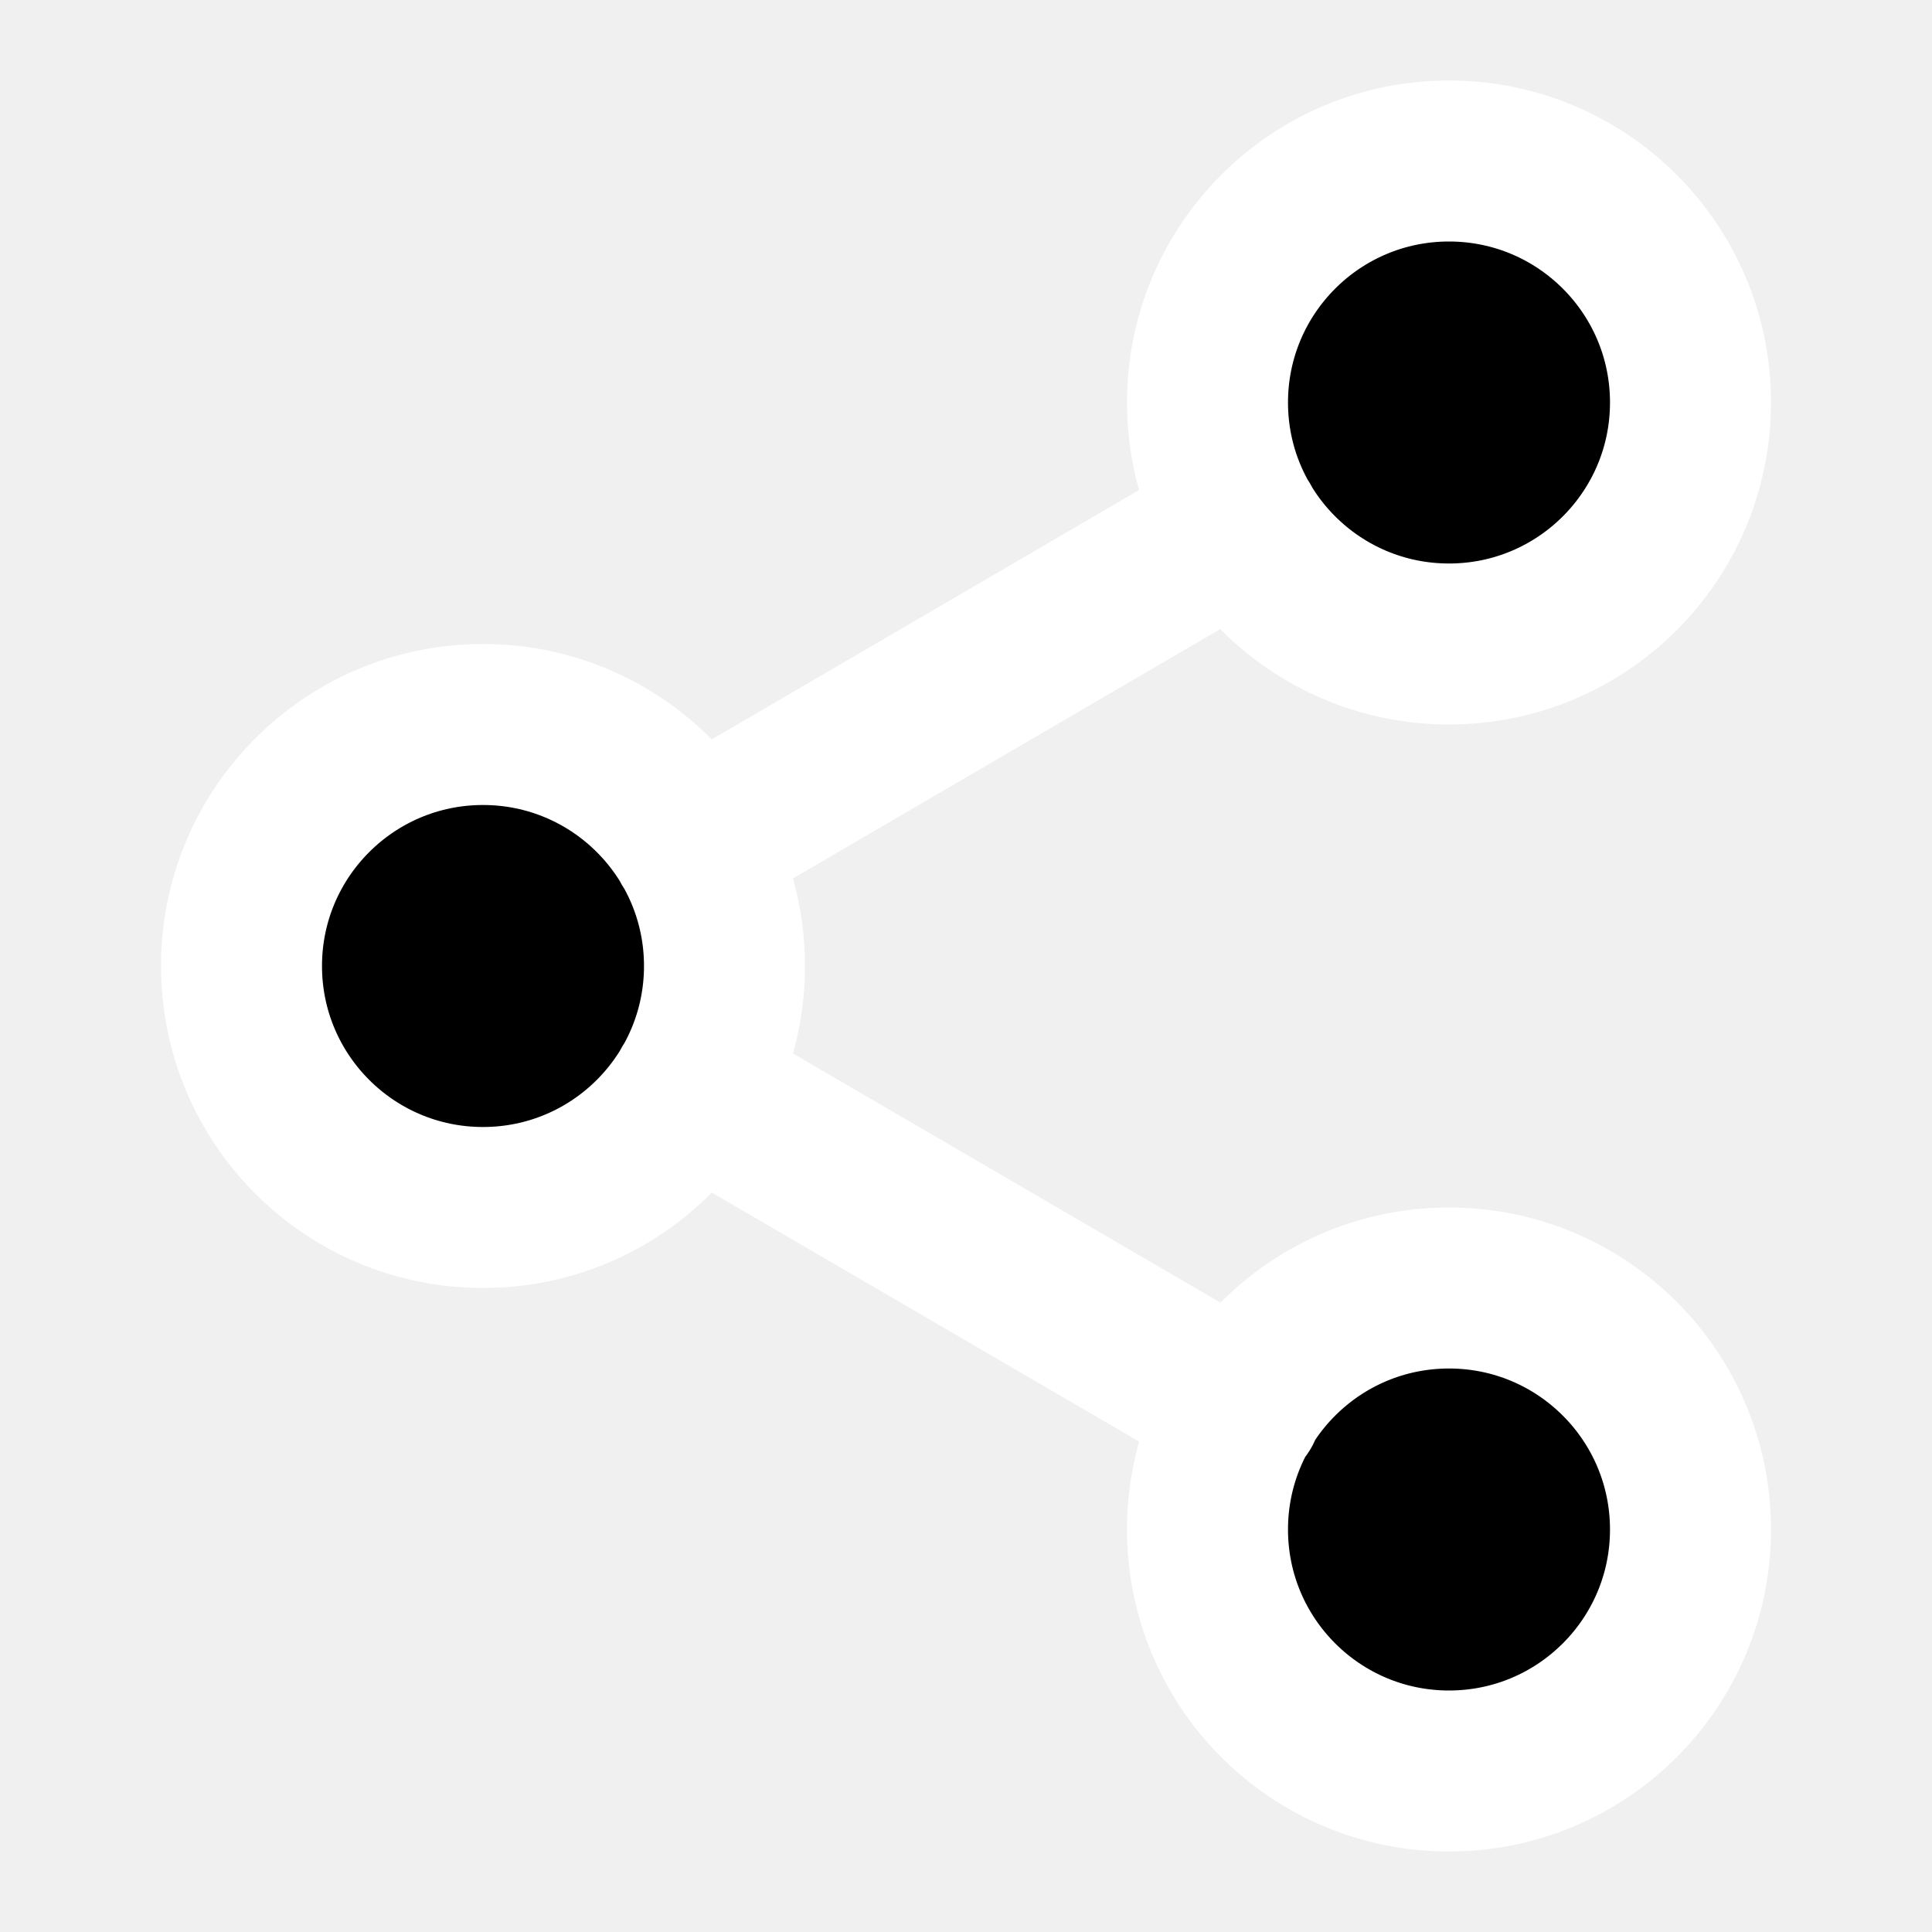
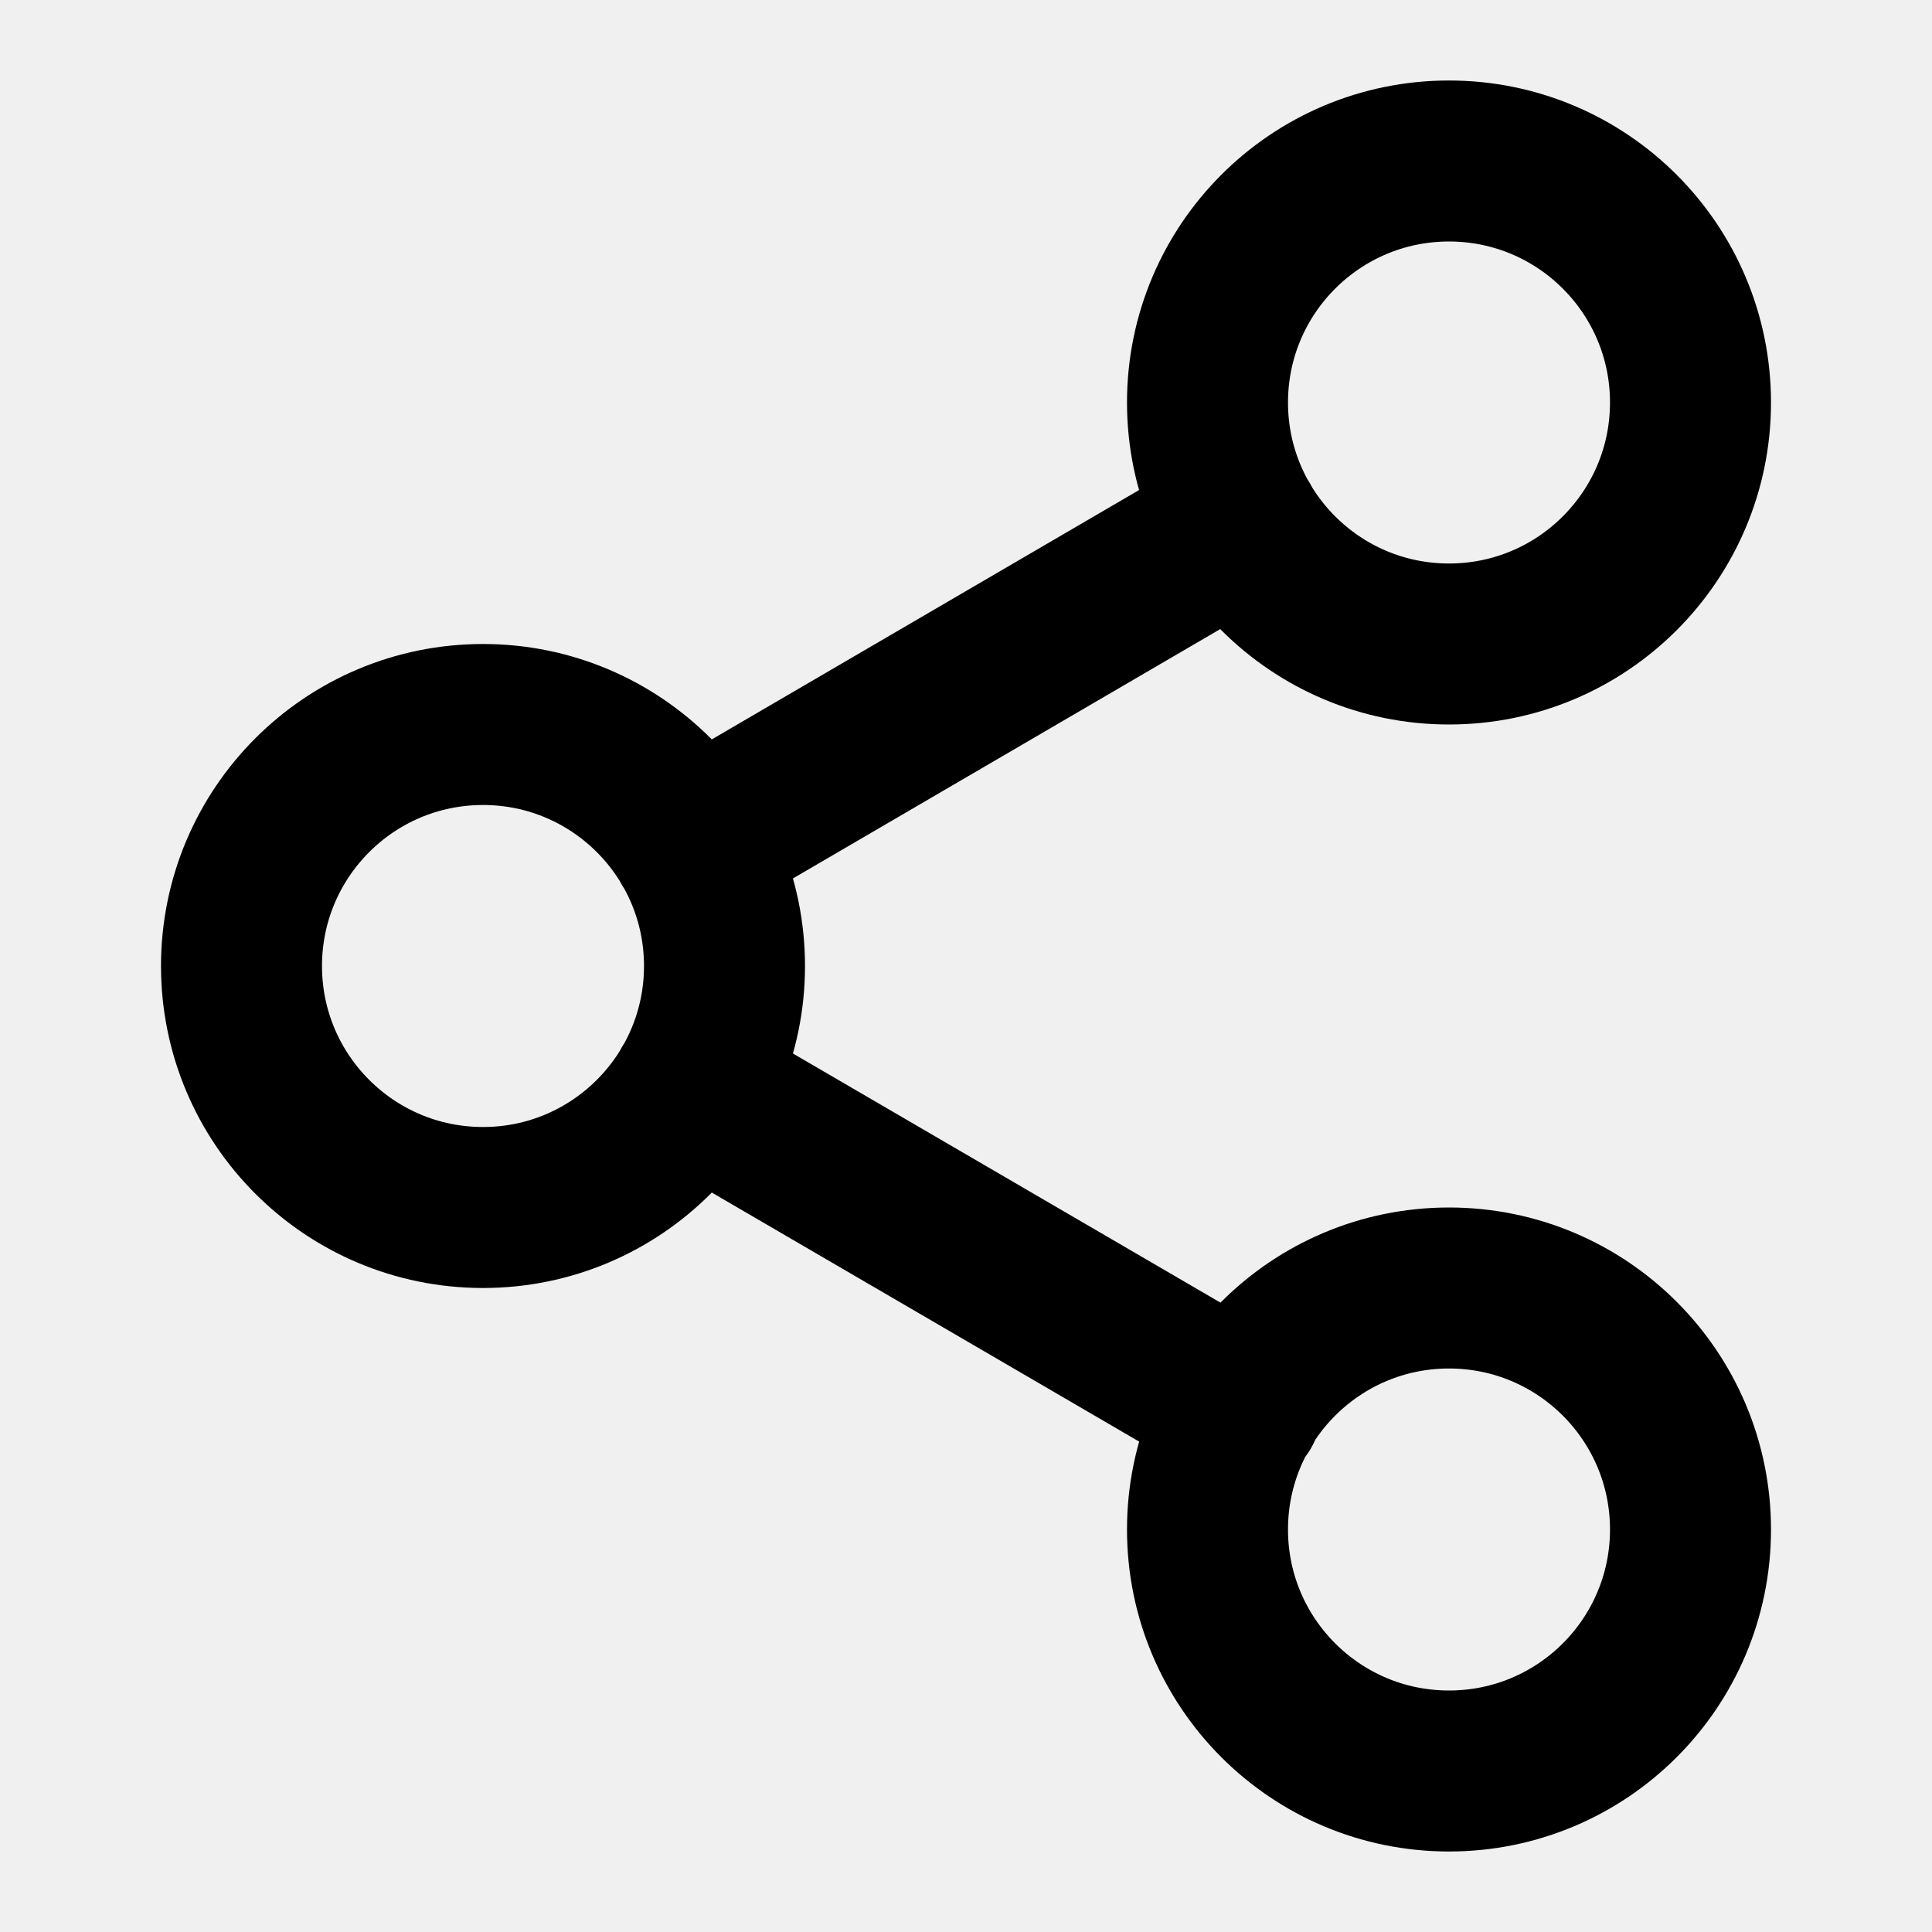
- <svg xmlns="http://www.w3.org/2000/svg" width="24" height="24" viewBox="0 0 24 24" fill="currentColor">
-   <path d="M8.59 13.51L15.42 17.49M15.41 6.51L8.59 10.49M21 5C21 6.657 19.657 8 18 8C16.343 8 15 6.657 15 5C15 3.343 16.343 2 18 2C19.657 2 21 3.343 21 5ZM9 12C9 13.657 7.657 15 6 15C4.343 15 3 13.657 3 12C3 10.343 4.343 9 6 9C7.657 9 9 10.343 9 12ZM21 19C21 20.657 19.657 22 18 22C16.343 22 15 20.657 15 19C15 17.343 16.343 16 18 16C19.657 16 21 17.343 21 19Z" stroke="white" stroke-width="2" stroke-linecap="round" stroke-linejoin="round" />
+ <svg xmlns="http://www.w3.org/2000/svg" width="24" height="24" viewBox="0 0 24 24" fill="none">
+   <path d="M8.59 13.51L15.42 17.49M15.41 6.51L8.59 10.49M21 5C21 6.657 19.657 8 18 8C16.343 8 15 6.657 15 5C15 3.343 16.343 2 18 2C19.657 2 21 3.343 21 5ZM9 12C9 13.657 7.657 15 6 15C4.343 15 3 13.657 3 12C3 10.343 4.343 9 6 9C7.657 9 9 10.343 9 12ZM21 19C21 20.657 19.657 22 18 22C16.343 22 15 20.657 15 19C15 17.343 16.343 16 18 16C19.657 16 21 17.343 21 19Z" stroke="currentColor" stroke-width="2" stroke-linecap="round" stroke-linejoin="round" fill="none" />
</svg>
